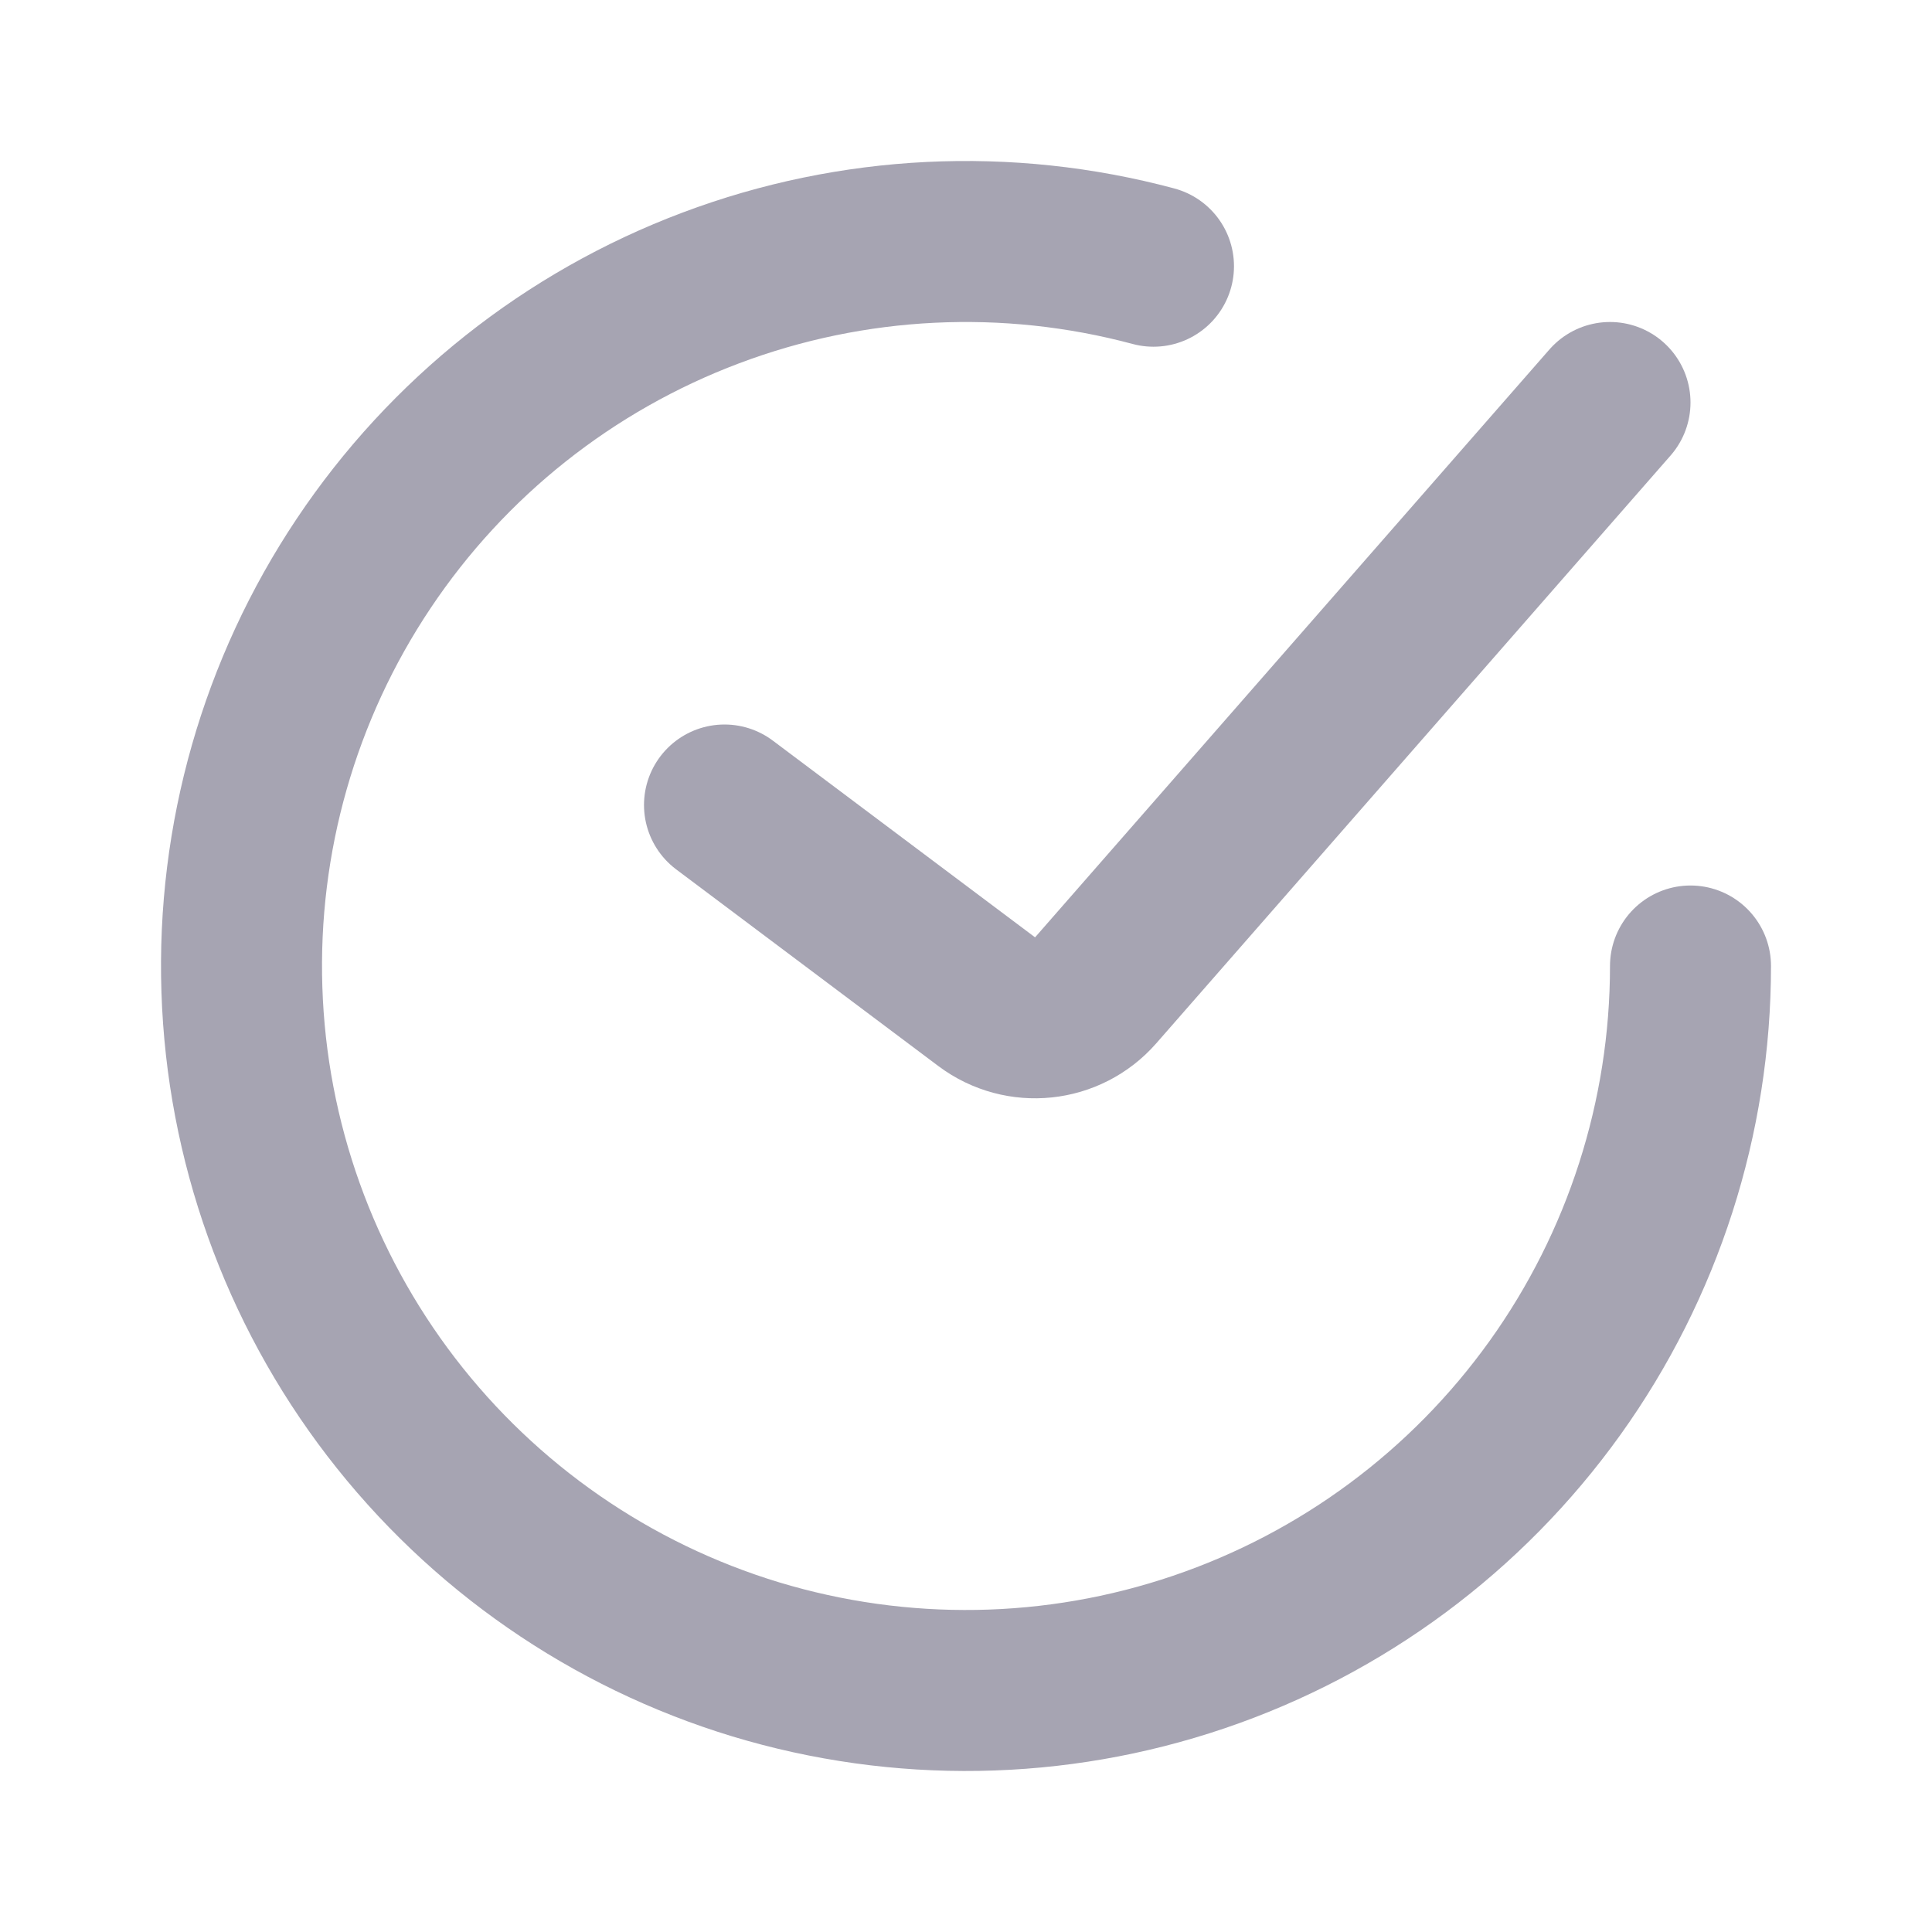
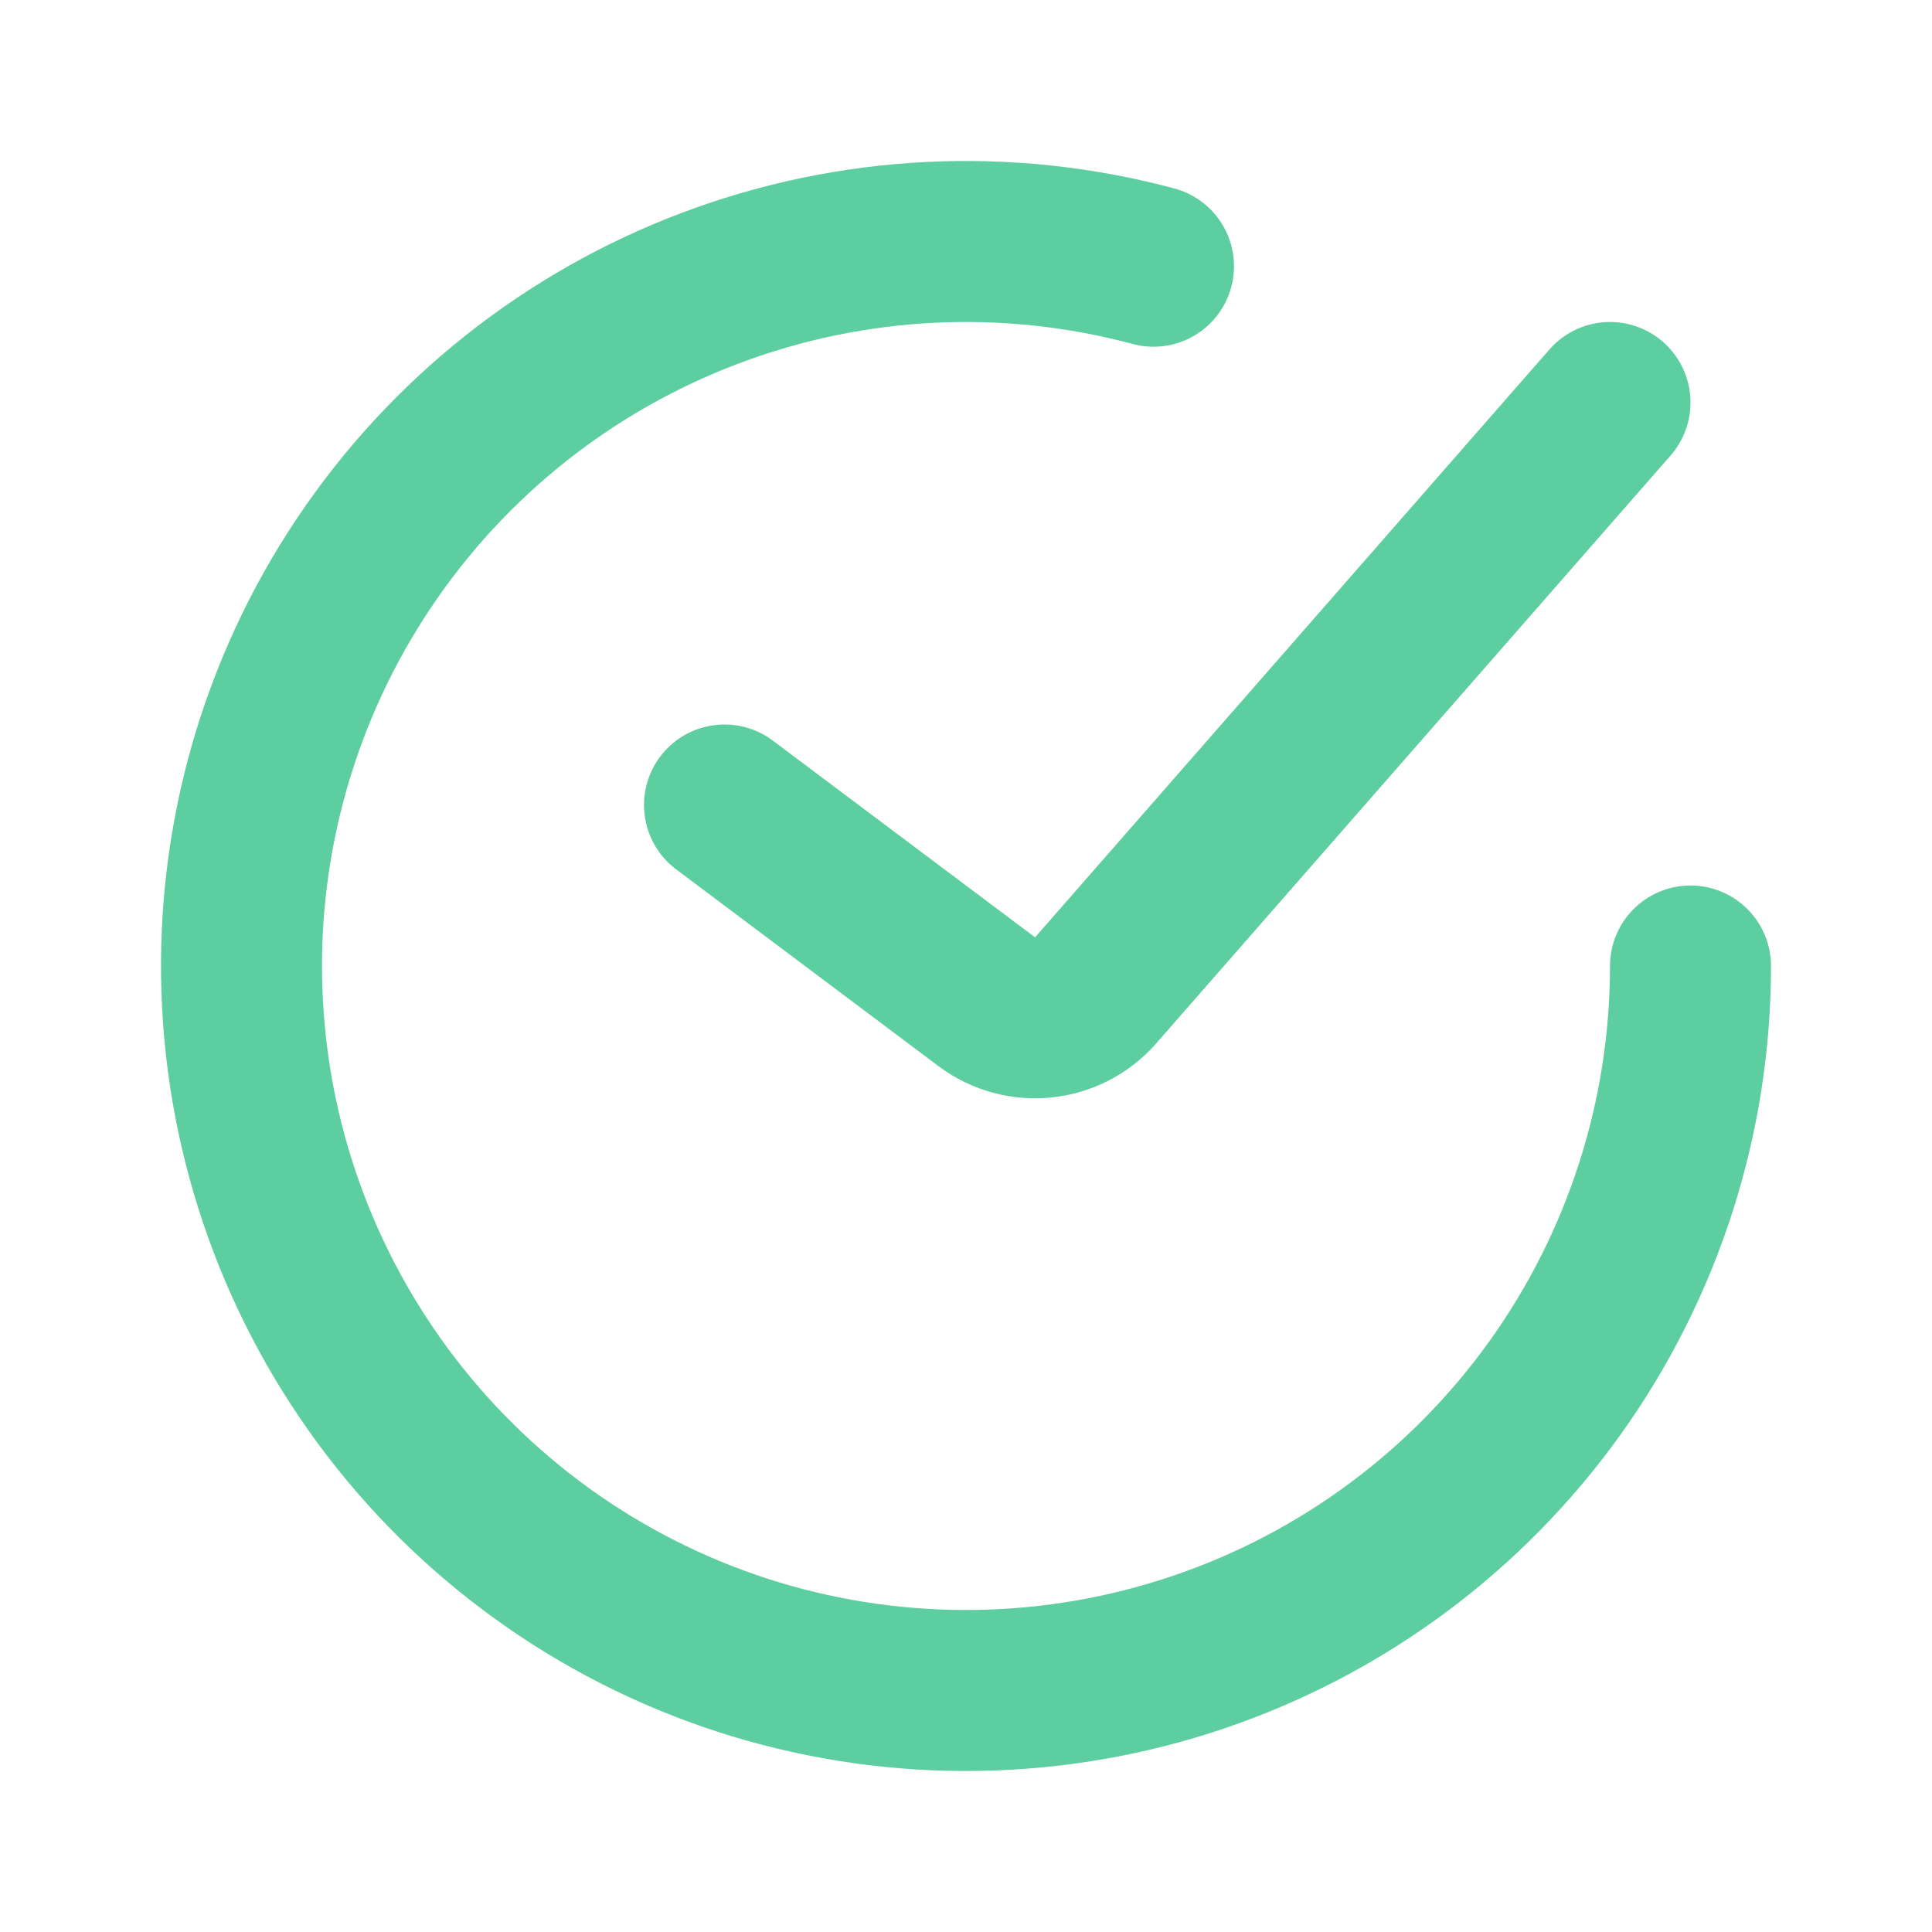
- <svg xmlns="http://www.w3.org/2000/svg" width="64px" height="64px" viewBox="0 0 24 24" fill="none">
+ <svg xmlns="http://www.w3.org/2000/svg" width="64px" height="64px" viewBox="0 0 24 24" fill="none" stroke="#5DCE9F">
  <g id="SVGRepo_bgCarrier" stroke-width="0" />
  <g id="SVGRepo_tracerCarrier" stroke-linecap="round" stroke-linejoin="round" />
  <g id="SVGRepo_iconCarrier">
-     <path d="M9 10L12.258 12.444C12.677 12.757 13.266 12.696 13.611 12.302L20 5" stroke="#a6a4b2" stroke-width="2" stroke-linecap="round" />
-     <path d="M21 12C21 13.88 20.411 15.714 19.316 17.242C18.22 18.771 16.674 19.918 14.893 20.522C13.112 21.127 11.187 21.158 9.387 20.613C7.588 20.067 6.005 18.971 4.86 17.479C3.715 15.987 3.066 14.174 3.005 12.294C2.943 10.415 3.472 8.563 4.517 7C5.562 5.436 7.07 4.239 8.83 3.577C10.59 2.914 12.513 2.82 14.329 3.307" stroke="#a6a4b2" stroke-width="2" stroke-linecap="round" />
+     <path d="M9 10L12.258 12.444C12.677 12.757 13.266 12.696 13.611 12.302L20 5" stroke="#5DCE9F" stroke-width="2" stroke-linecap="round" />
+     <path d="M21 12C21 13.88 20.411 15.714 19.316 17.242C18.22 18.771 16.674 19.918 14.893 20.522C13.112 21.127 11.187 21.158 9.387 20.613C7.588 20.067 6.005 18.971 4.86 17.479C3.715 15.987 3.066 14.174 3.005 12.294C2.943 10.415 3.472 8.563 4.517 7C5.562 5.436 7.07 4.239 8.83 3.577C10.59 2.914 12.513 2.82 14.329 3.307" stroke="#5DCE9F" stroke-width="2" stroke-linecap="round" />
  </g>
</svg>
